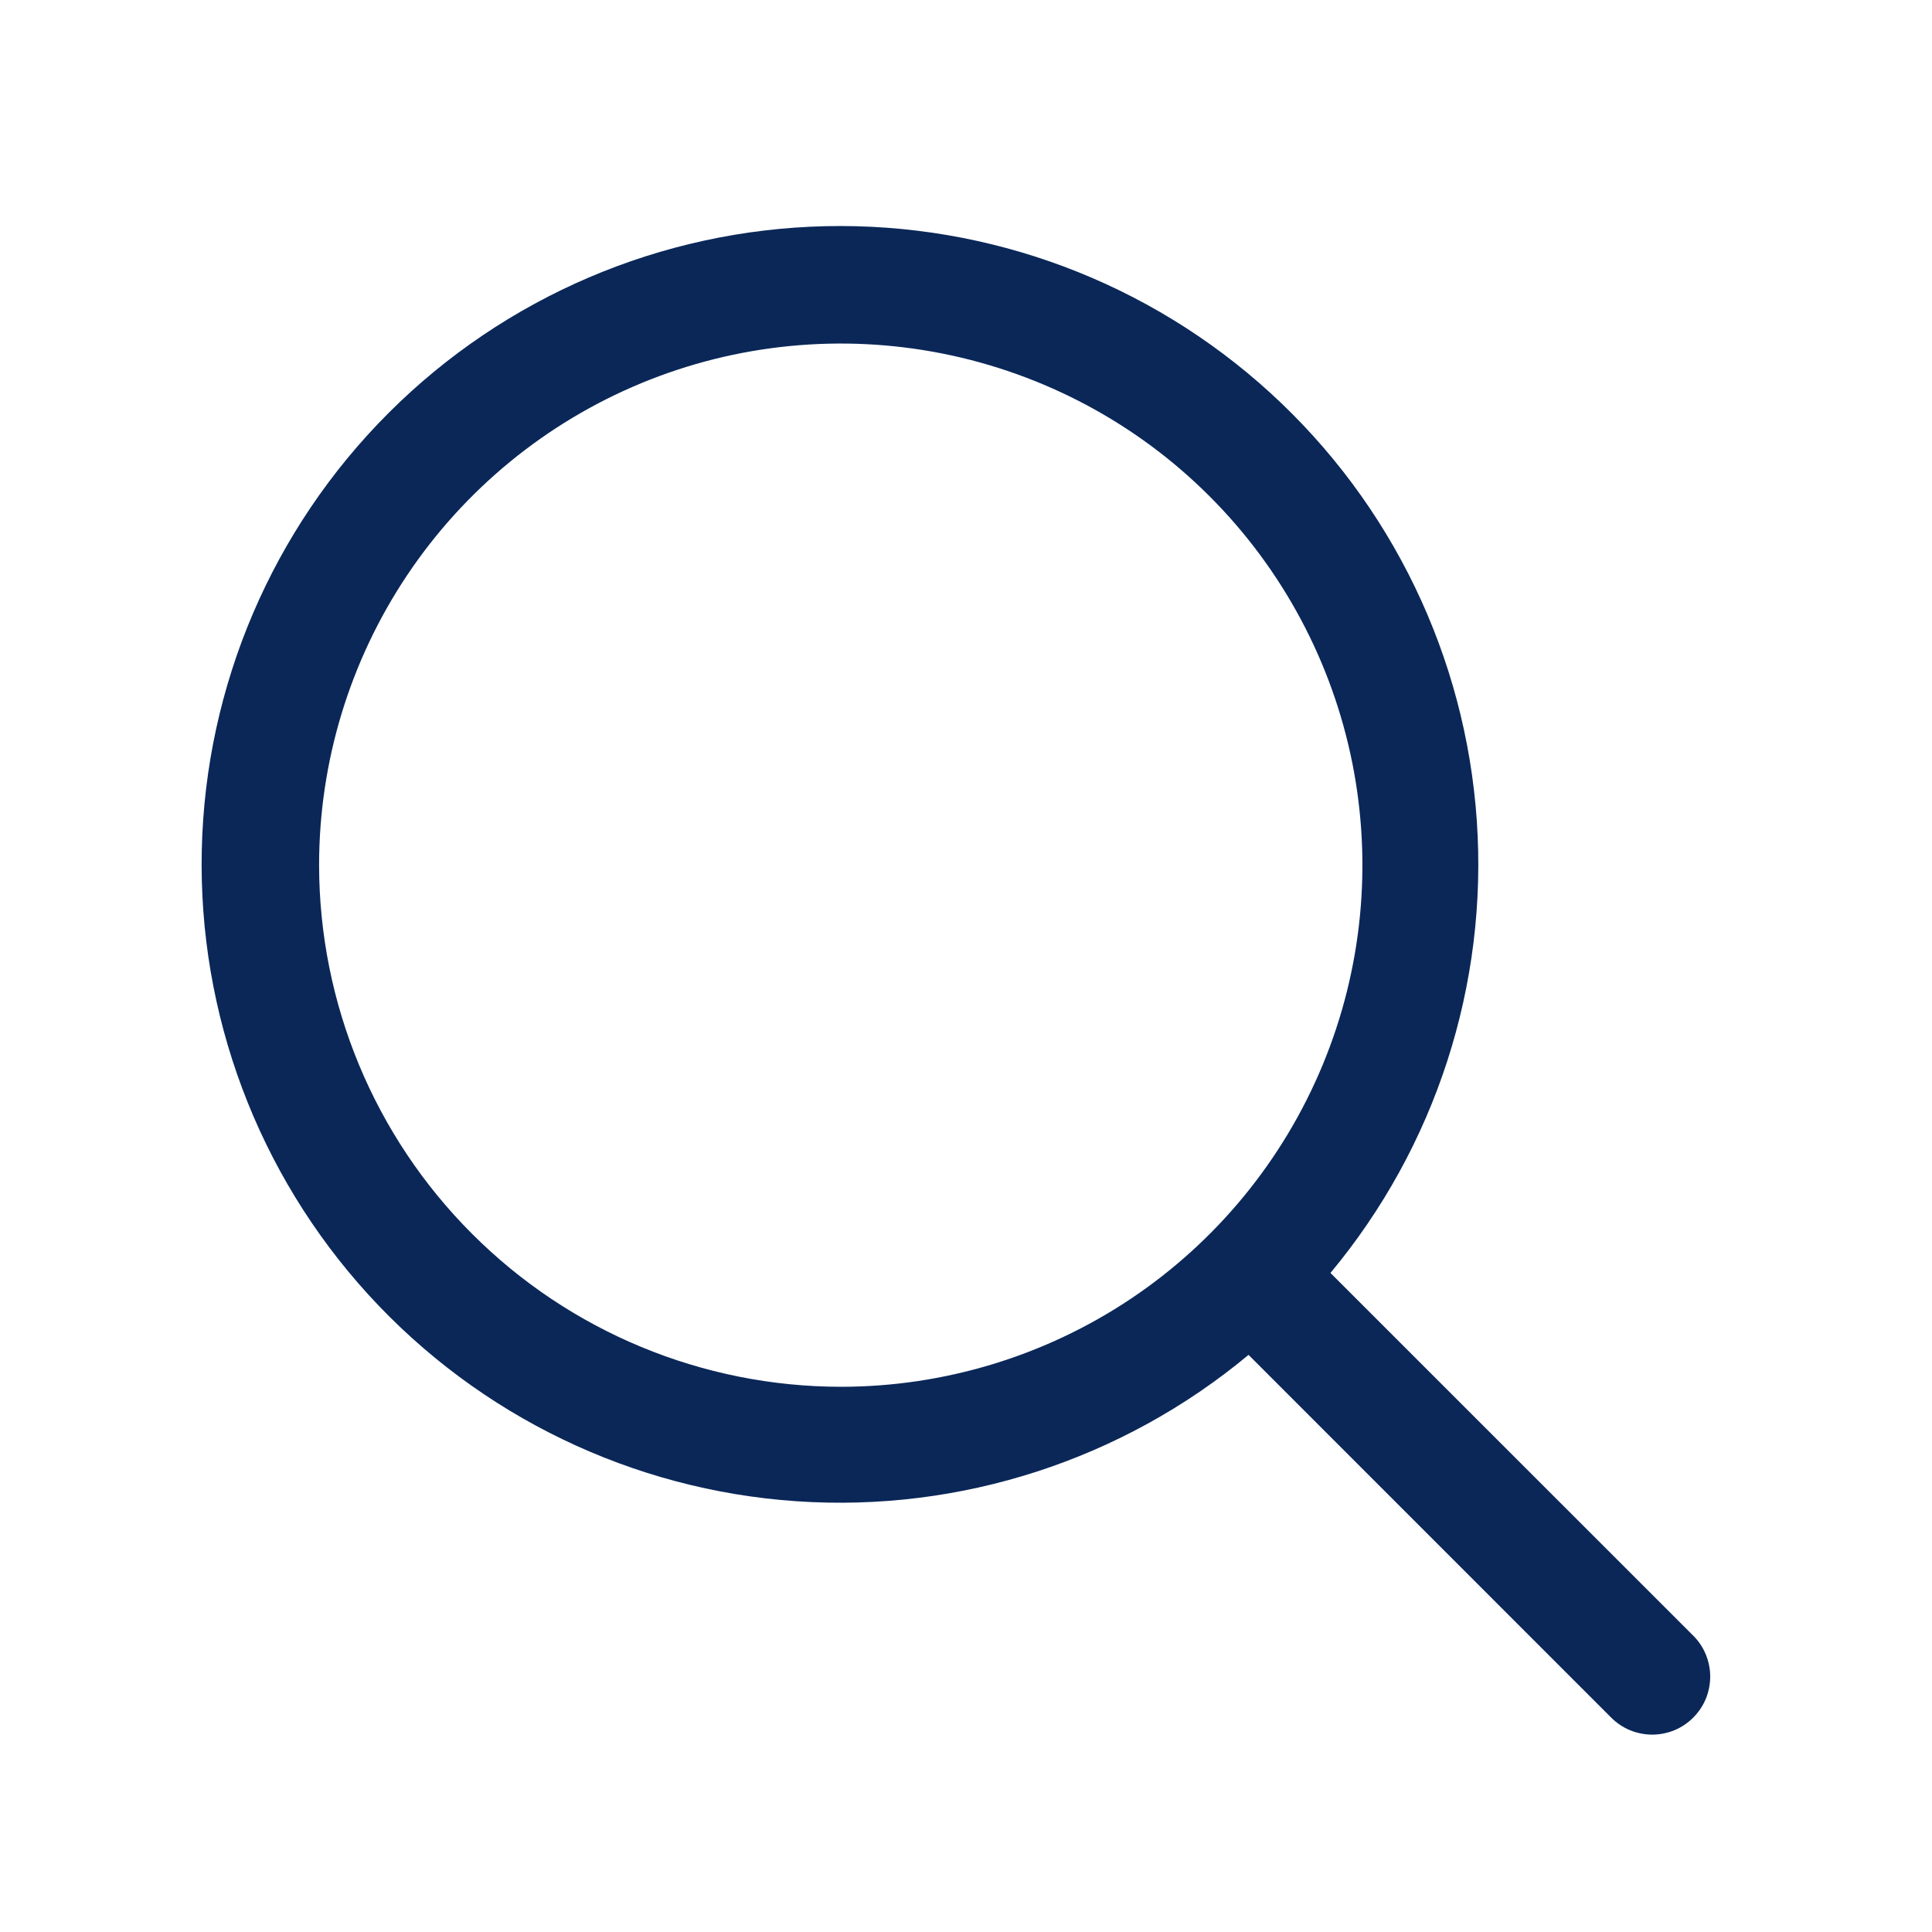
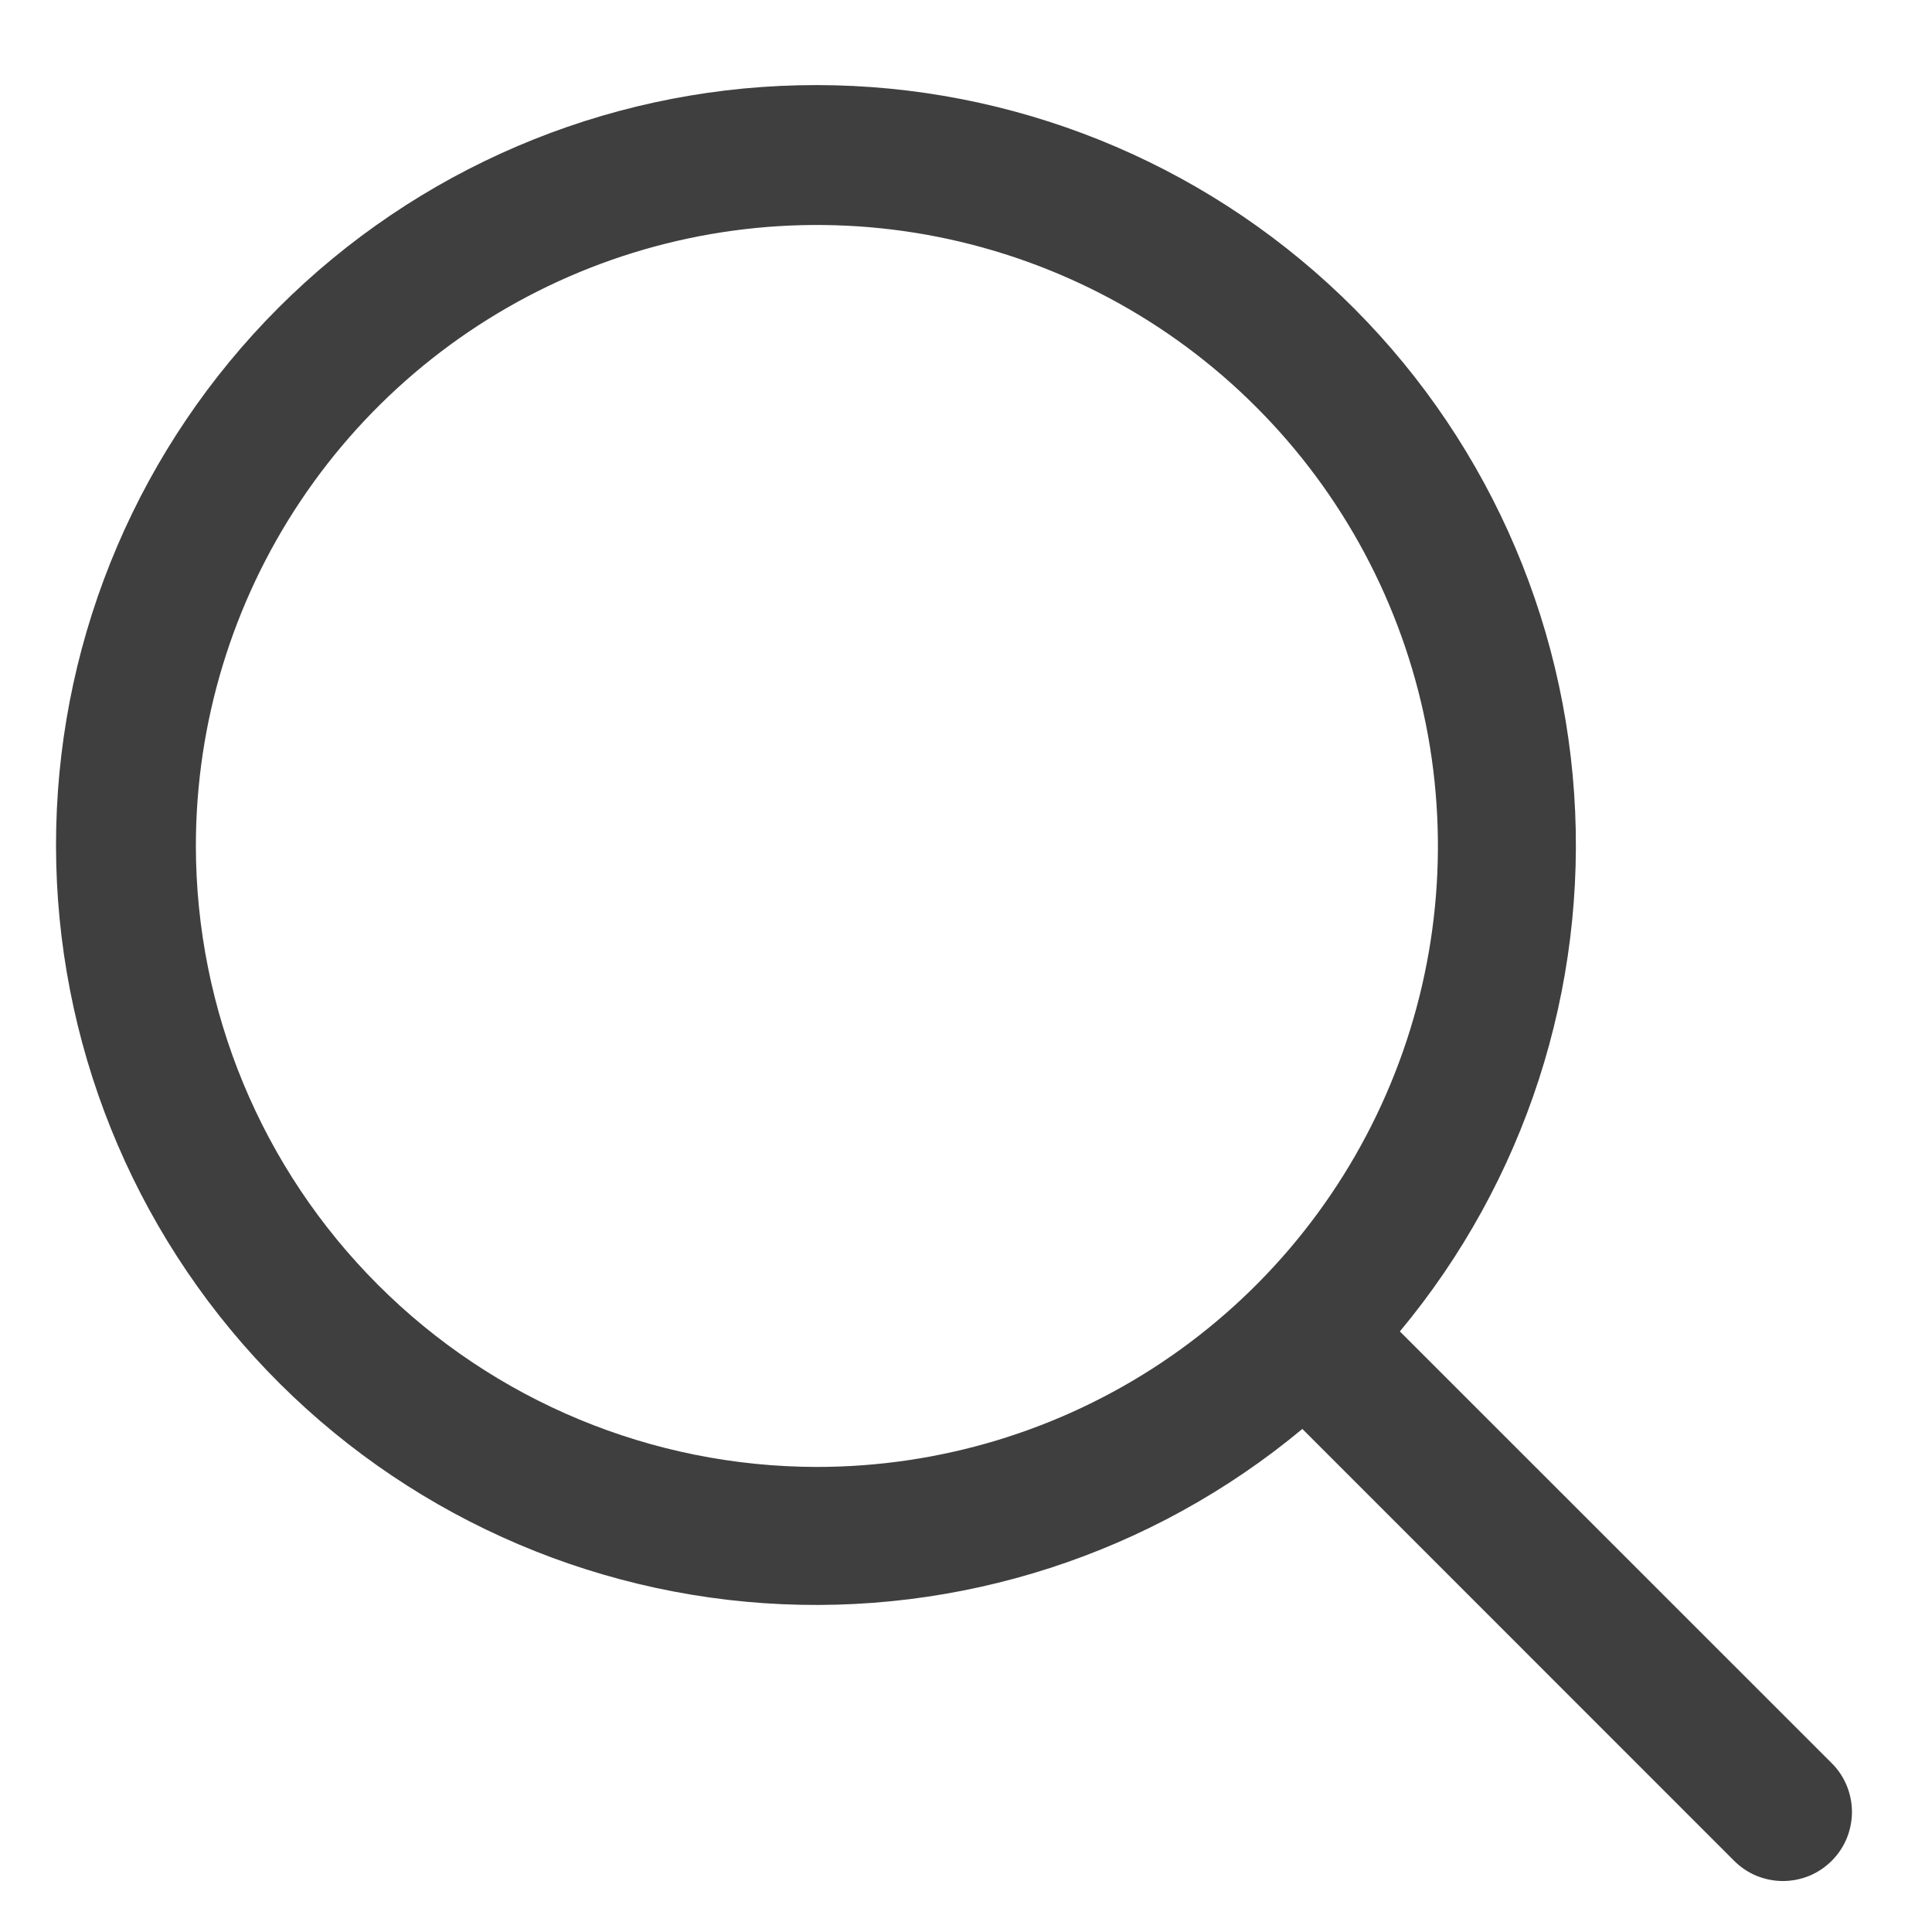
- <svg xmlns="http://www.w3.org/2000/svg" width="25" height="25" viewBox="0 0 25 25" fill="none">
-   <path d="M21.91 21.165L17.216 16.472C18.577 14.838 19.255 12.743 19.11 10.622C18.965 8.501 18.009 6.518 16.439 5.085C14.869 3.651 12.807 2.878 10.681 2.927C8.556 2.975 6.531 3.841 5.028 5.344C3.525 6.847 2.659 8.872 2.611 10.997C2.563 13.123 3.336 15.185 4.769 16.755C6.202 18.324 8.186 19.281 10.306 19.426C12.427 19.571 14.522 18.892 16.156 17.532L20.849 22.226C20.919 22.296 21.001 22.351 21.092 22.389C21.183 22.426 21.281 22.446 21.38 22.446C21.478 22.446 21.576 22.426 21.667 22.389C21.758 22.351 21.84 22.296 21.91 22.226C21.98 22.156 22.035 22.074 22.073 21.983C22.11 21.892 22.13 21.794 22.13 21.695C22.13 21.597 22.11 21.499 22.073 21.408C22.035 21.317 21.98 21.234 21.91 21.165ZM4.129 11.195C4.129 9.86 4.525 8.555 5.267 7.445C6.009 6.335 7.063 5.47 8.296 4.959C9.53 4.448 10.887 4.315 12.196 4.575C13.506 4.836 14.709 5.478 15.652 6.422C16.596 7.366 17.239 8.569 17.5 9.879C17.76 11.188 17.627 12.545 17.116 13.778C16.605 15.012 15.74 16.066 14.63 16.808C13.52 17.549 12.214 17.945 10.88 17.945C9.09 17.943 7.374 17.232 6.109 15.966C4.843 14.701 4.131 12.985 4.129 11.195Z" fill="#0A2758" />
+ <svg xmlns="http://www.w3.org/2000/svg" width="21" height="21" viewBox="0 0 21 21" fill="none">
+   <path d="M19.91 19.165L15.216 14.472C16.577 12.838 17.255 10.743 17.11 8.622C16.965 6.501 16.009 4.518 14.439 3.085C12.869 1.651 10.807 0.878 8.681 0.927C6.556 0.975 4.531 1.841 3.028 3.344C1.525 4.847 0.659 6.872 0.611 8.997C0.563 11.123 1.336 13.185 2.769 14.755C4.202 16.324 6.186 17.281 8.306 17.426C10.427 17.571 12.522 16.892 14.156 15.532L18.849 20.226C18.919 20.296 19.001 20.351 19.092 20.389C19.183 20.426 19.281 20.446 19.38 20.446C19.478 20.446 19.576 20.426 19.667 20.389C19.758 20.351 19.84 20.296 19.91 20.226C19.98 20.156 20.035 20.074 20.073 19.983C20.11 19.892 20.13 19.794 20.13 19.695C20.13 19.597 20.11 19.499 20.073 19.408C20.035 19.317 19.98 19.234 19.91 19.165ZM2.129 9.195C2.129 7.86 2.525 6.555 3.267 5.445C4.009 4.335 5.063 3.47 6.296 2.959C7.53 2.448 8.887 2.315 10.196 2.575C11.506 2.836 12.709 3.478 13.652 4.422C14.597 5.366 15.239 6.569 15.5 7.879C15.76 9.188 15.627 10.545 15.116 11.778C14.605 13.012 13.74 14.066 12.63 14.808C11.52 15.55 10.214 15.945 8.879 15.945C7.09 15.943 5.374 15.232 4.109 13.966C2.843 12.701 2.131 10.985 2.129 9.195Z" fill="#3F3F3F" />
</svg>
